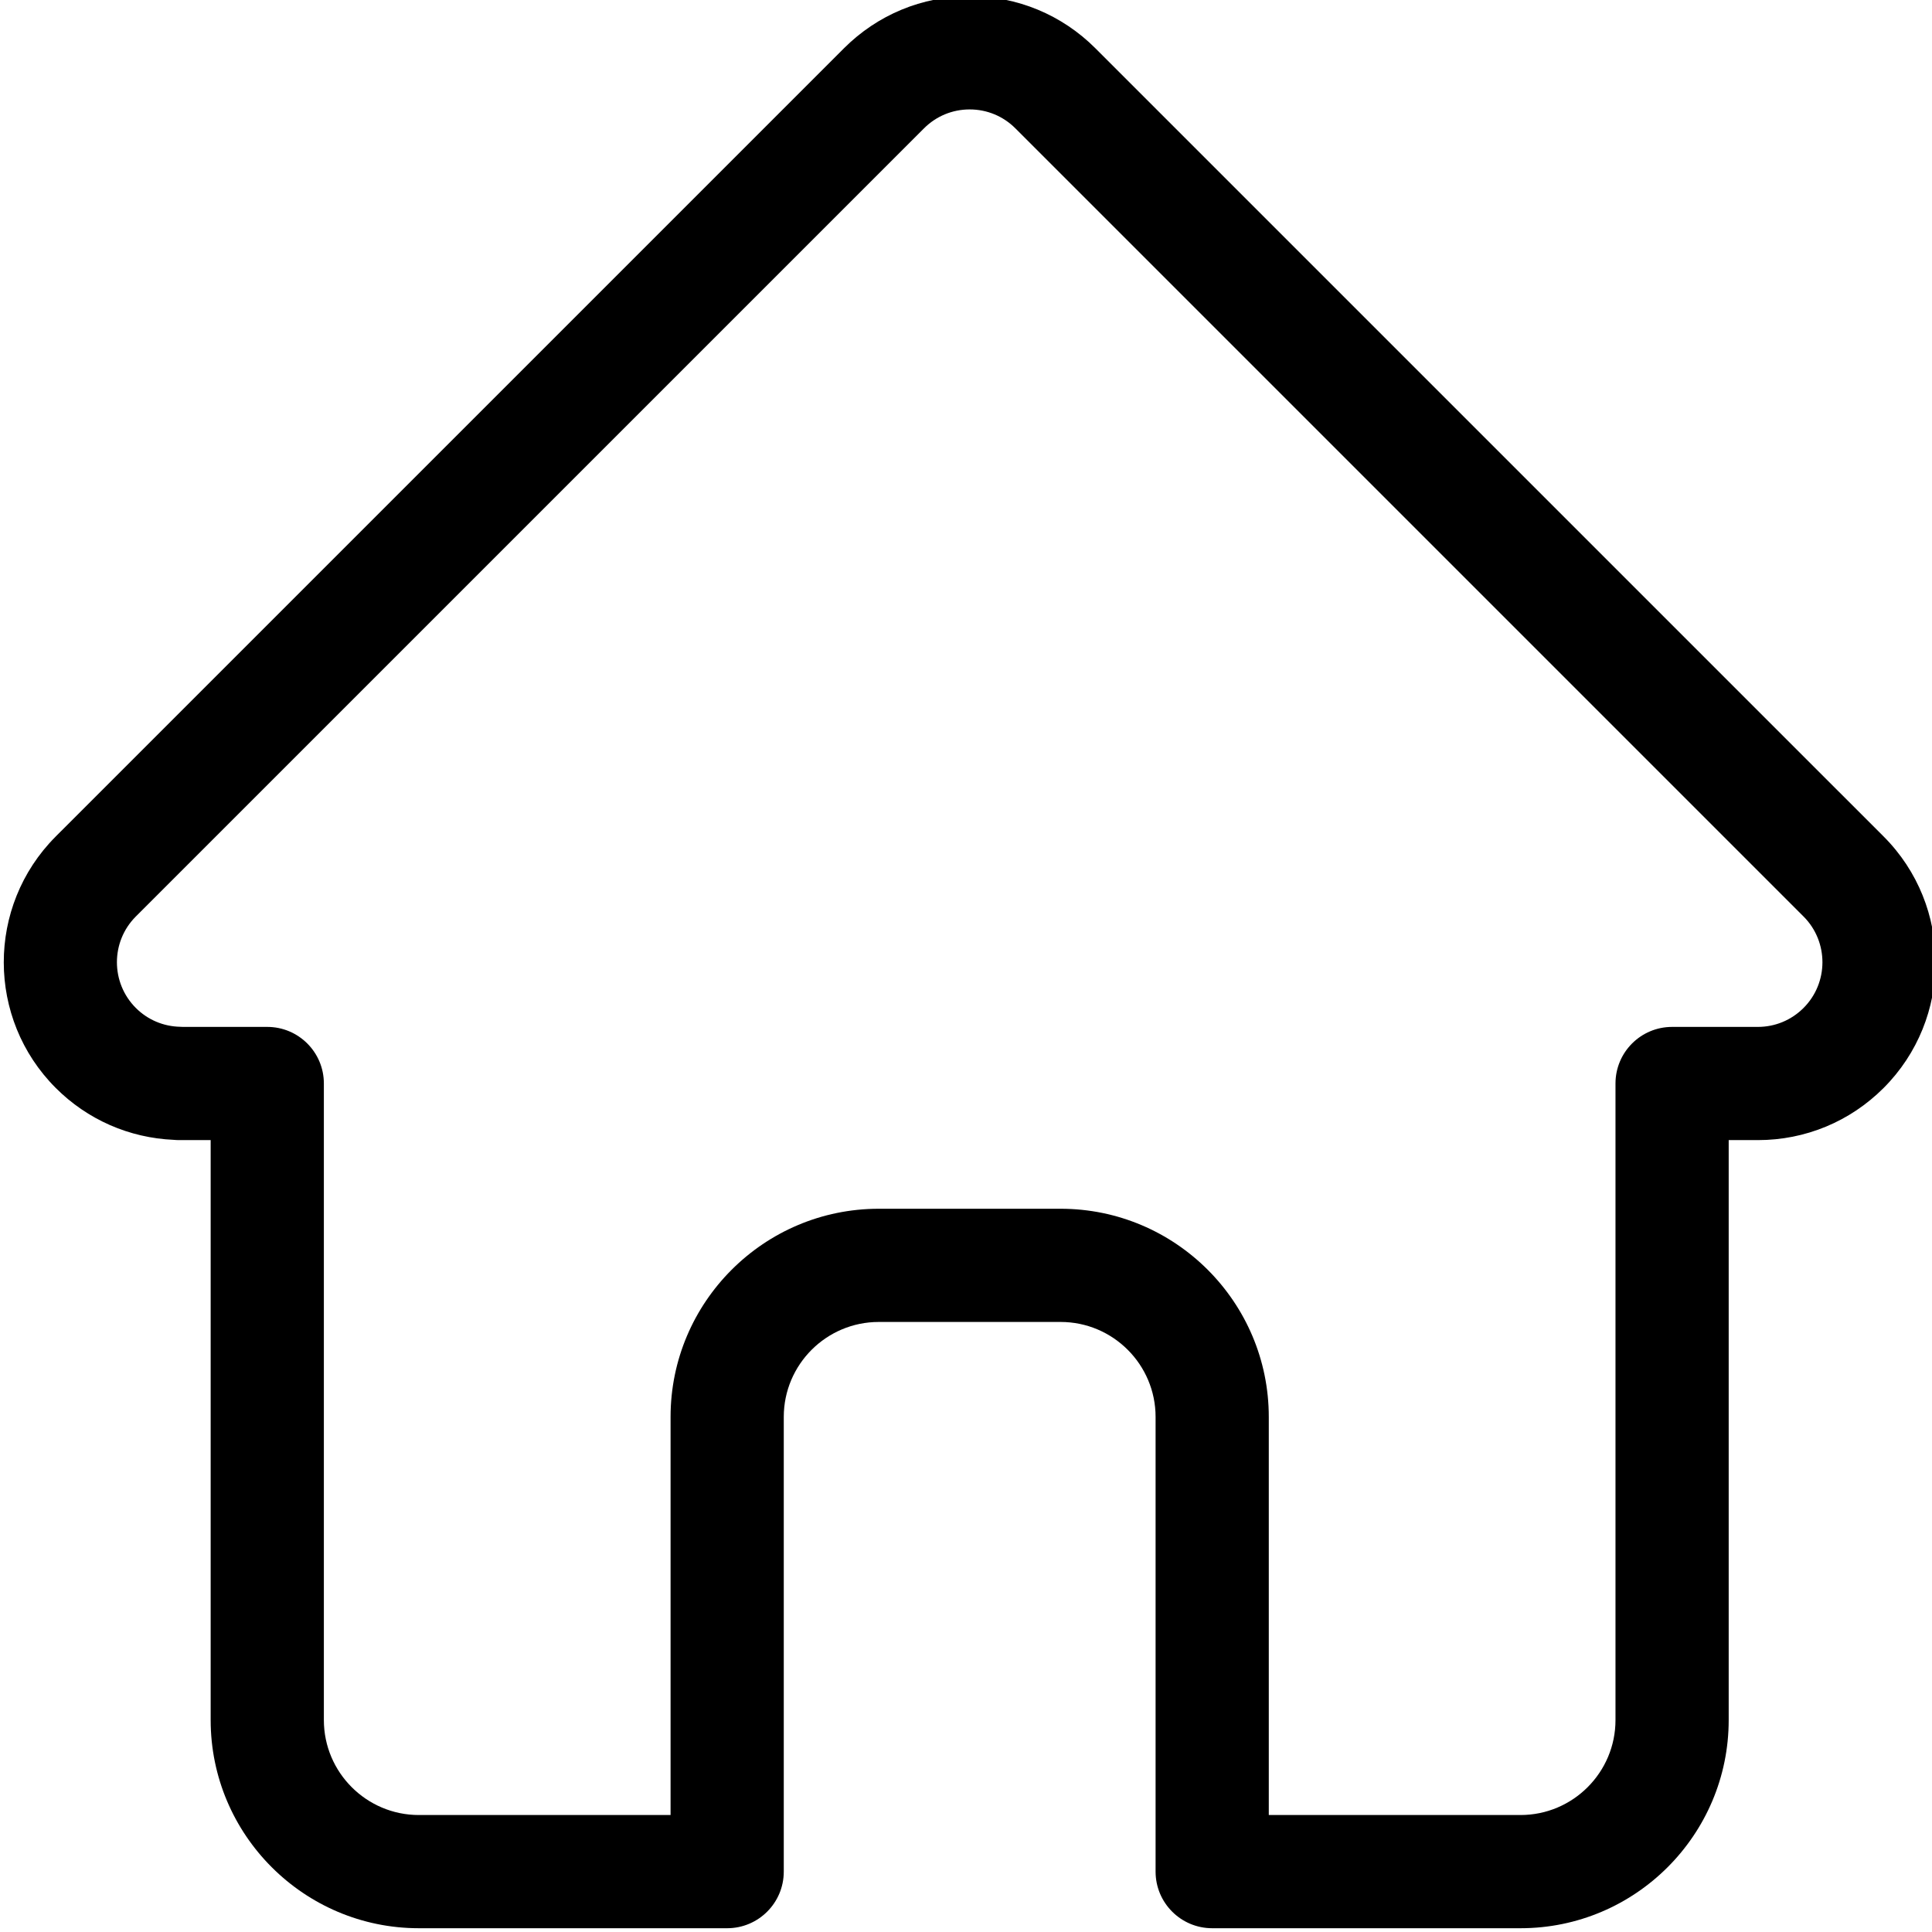
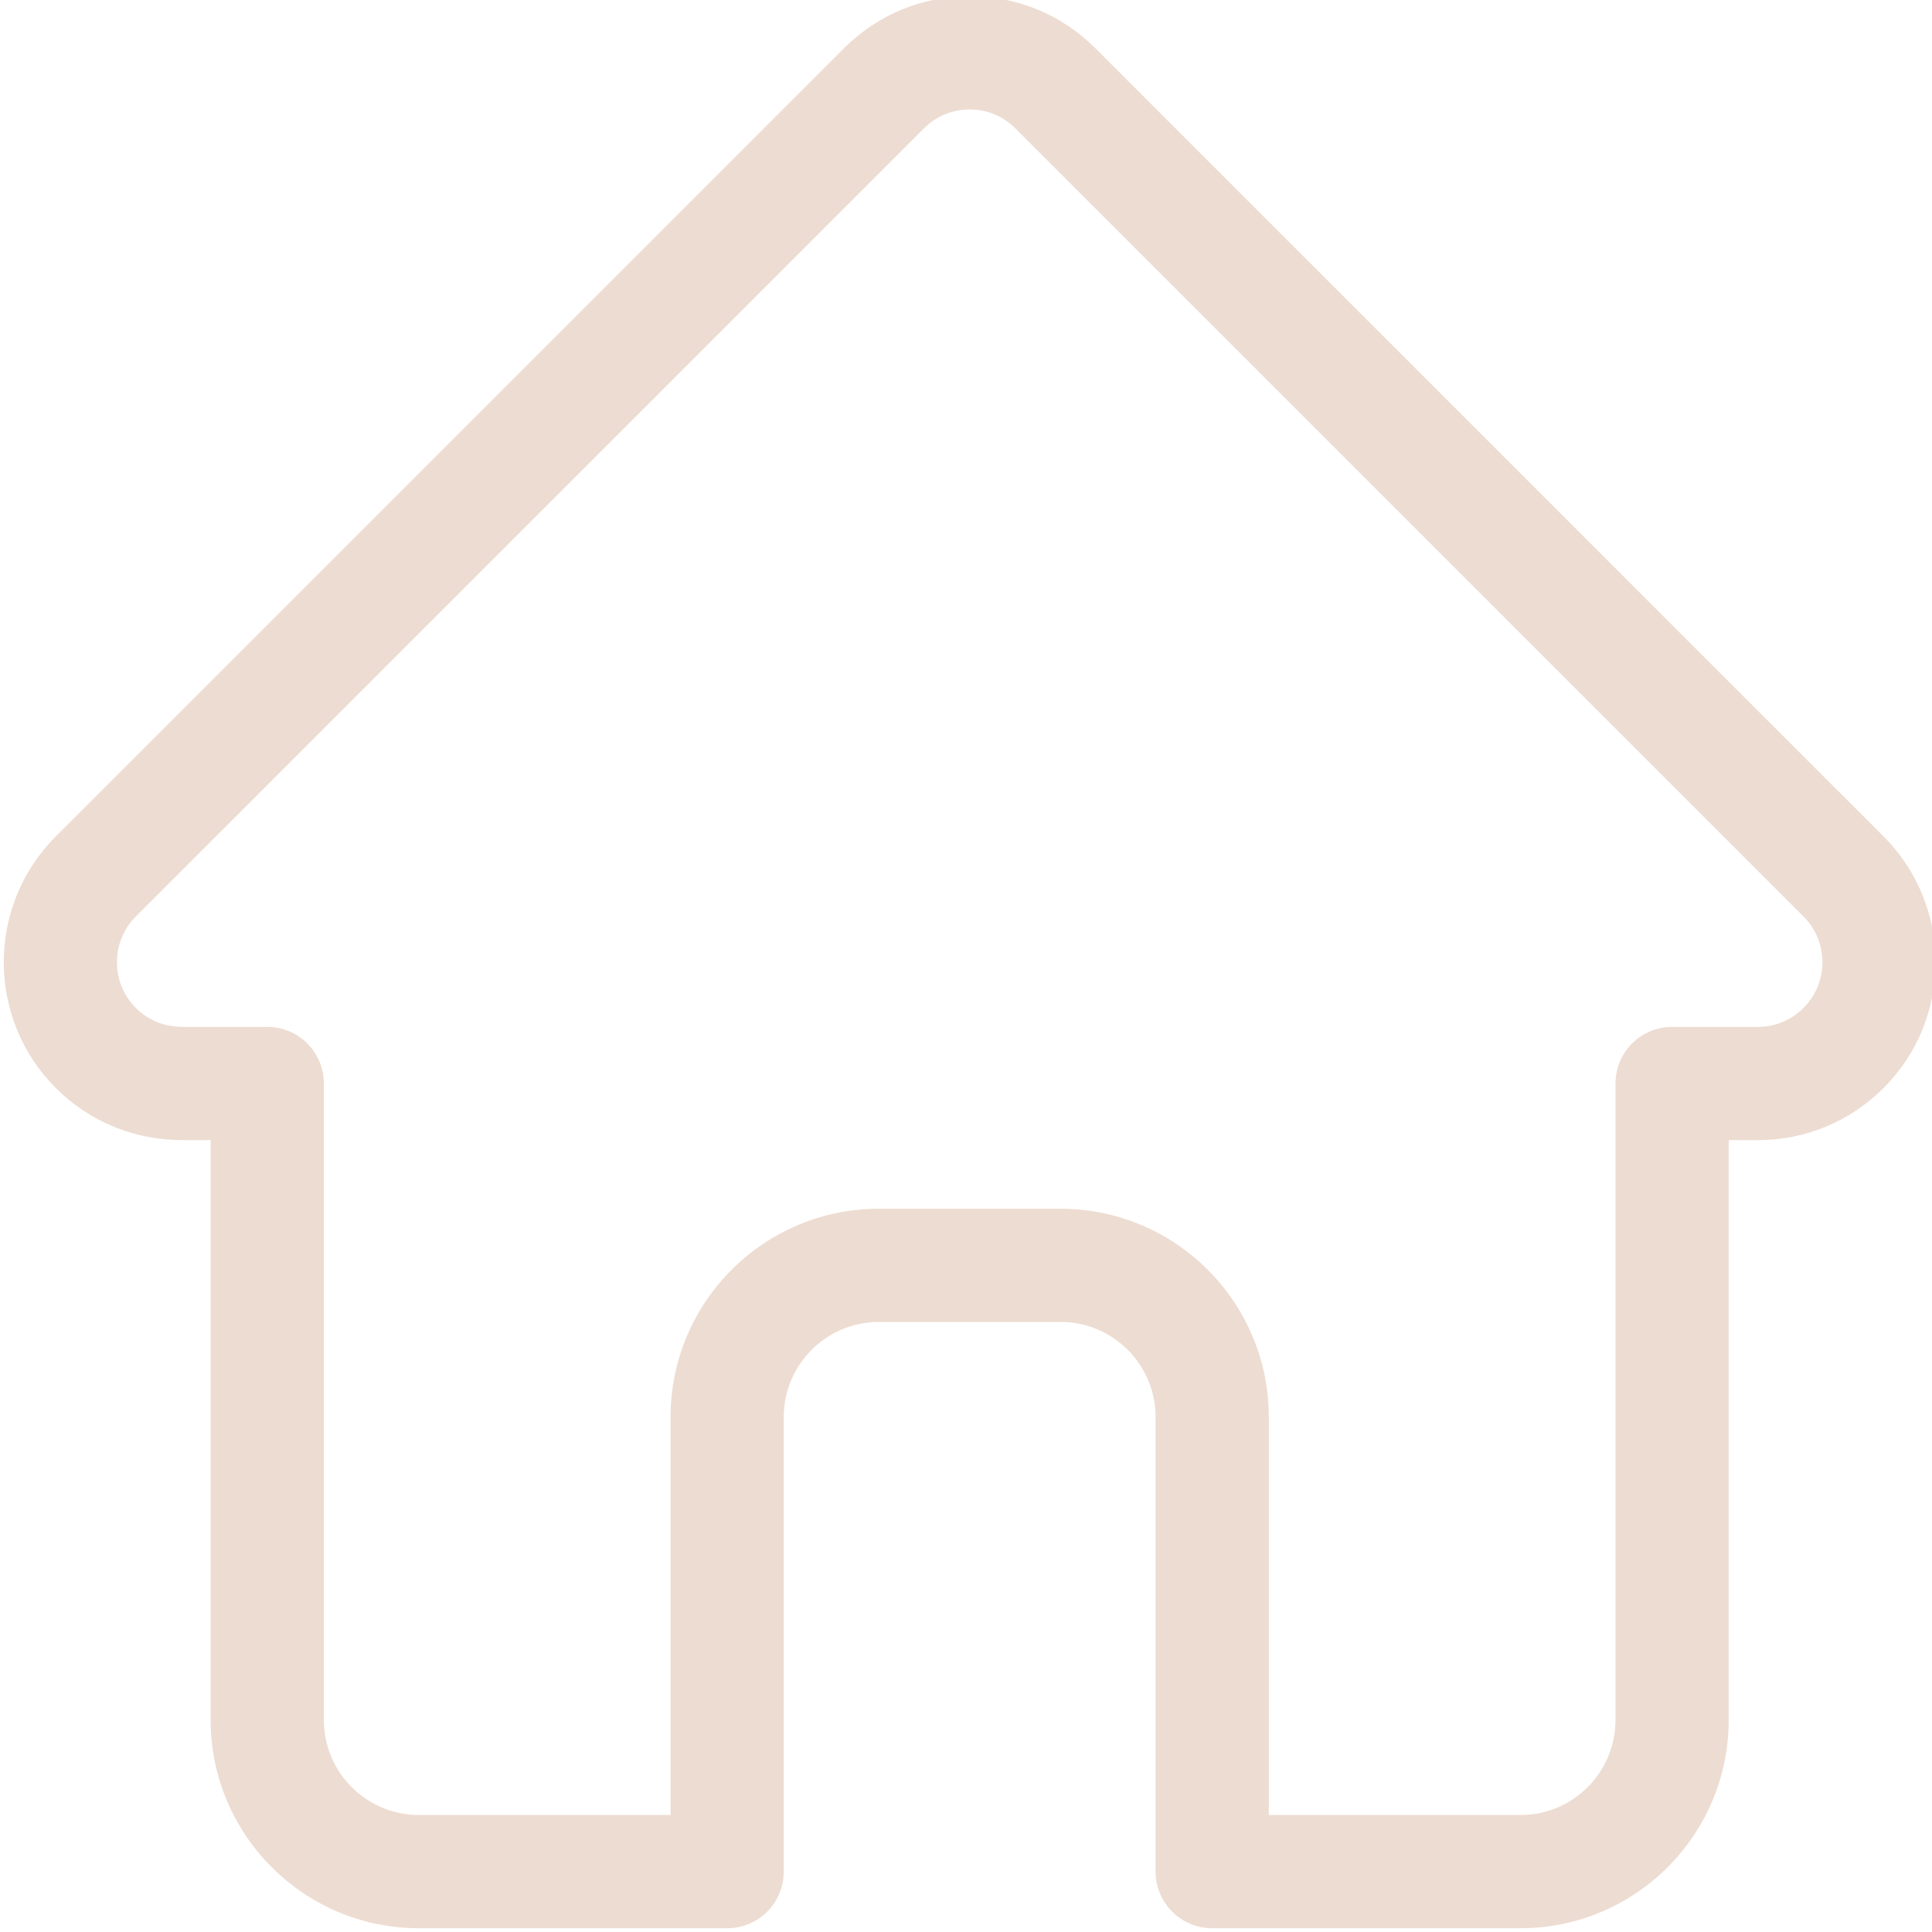
- <svg xmlns="http://www.w3.org/2000/svg" height="511pt" viewBox="0 1 511 511.999" width="511pt">
+ <svg xmlns="http://www.w3.org/2000/svg" height="511pt" fill="#EDDCD1" viewBox="0 1 511 511.999" width="511pt">
  <path d="m498.699 222.695c-.016-.012-.027-.027-.039-.039l-208.855-208.848c-8.902-8.906-20.738-13.809-33.328-13.809-12.59 0-24.426 4.902-33.332 13.809l-208.746 208.742c-.07.07-.145.145-.211.215-18.281 18.387-18.25 48.219.09 66.559 8.379 8.383 19.441 13.234 31.273 13.746.484.047.969.07 1.457.07h8.32v153.695c0 30.418 24.75 55.164 55.168 55.164h81.711c8.285 0 15-6.719 15-15v-120.5c0-13.879 11.293-25.168 25.172-25.168h48.195c13.879 0 25.168 11.289 25.168 25.168v120.5c0 8.281 6.715 15 15 15h81.711c30.422 0 55.168-24.746 55.168-55.164v-153.695h7.719c12.586 0 24.422-4.902 33.332-13.812 18.359-18.367 18.367-48.254.027-66.633zm-21.242 45.422c-3.238 3.238-7.543 5.023-12.117 5.023h-22.719c-8.285 0-15 6.715-15 15v168.695c0 13.875-11.289 25.164-25.168 25.164h-66.711v-105.5c0-30.418-24.746-55.168-55.168-55.168h-48.195c-30.422 0-55.172 24.75-55.172 55.168v105.5h-66.711c-13.875 0-25.168-11.289-25.168-25.164v-168.695c0-8.285-6.715-15-15-15h-22.328c-.234-.016-.465-.027-.703-.031-4.469-.078-8.66-1.852-11.801-4.996-6.68-6.68-6.68-17.551 0-24.234.004 0 .004-.004.008-.008l.012-.012 208.848-208.84c3.234-3.238 7.535-5.02 12.113-5.02 4.574 0 8.875 1.781 12.113 5.02l208.801 208.797c.031.031.066.062.098.094 6.645 6.691 6.633 17.539-.031 24.207zm0 0" />
</svg>
